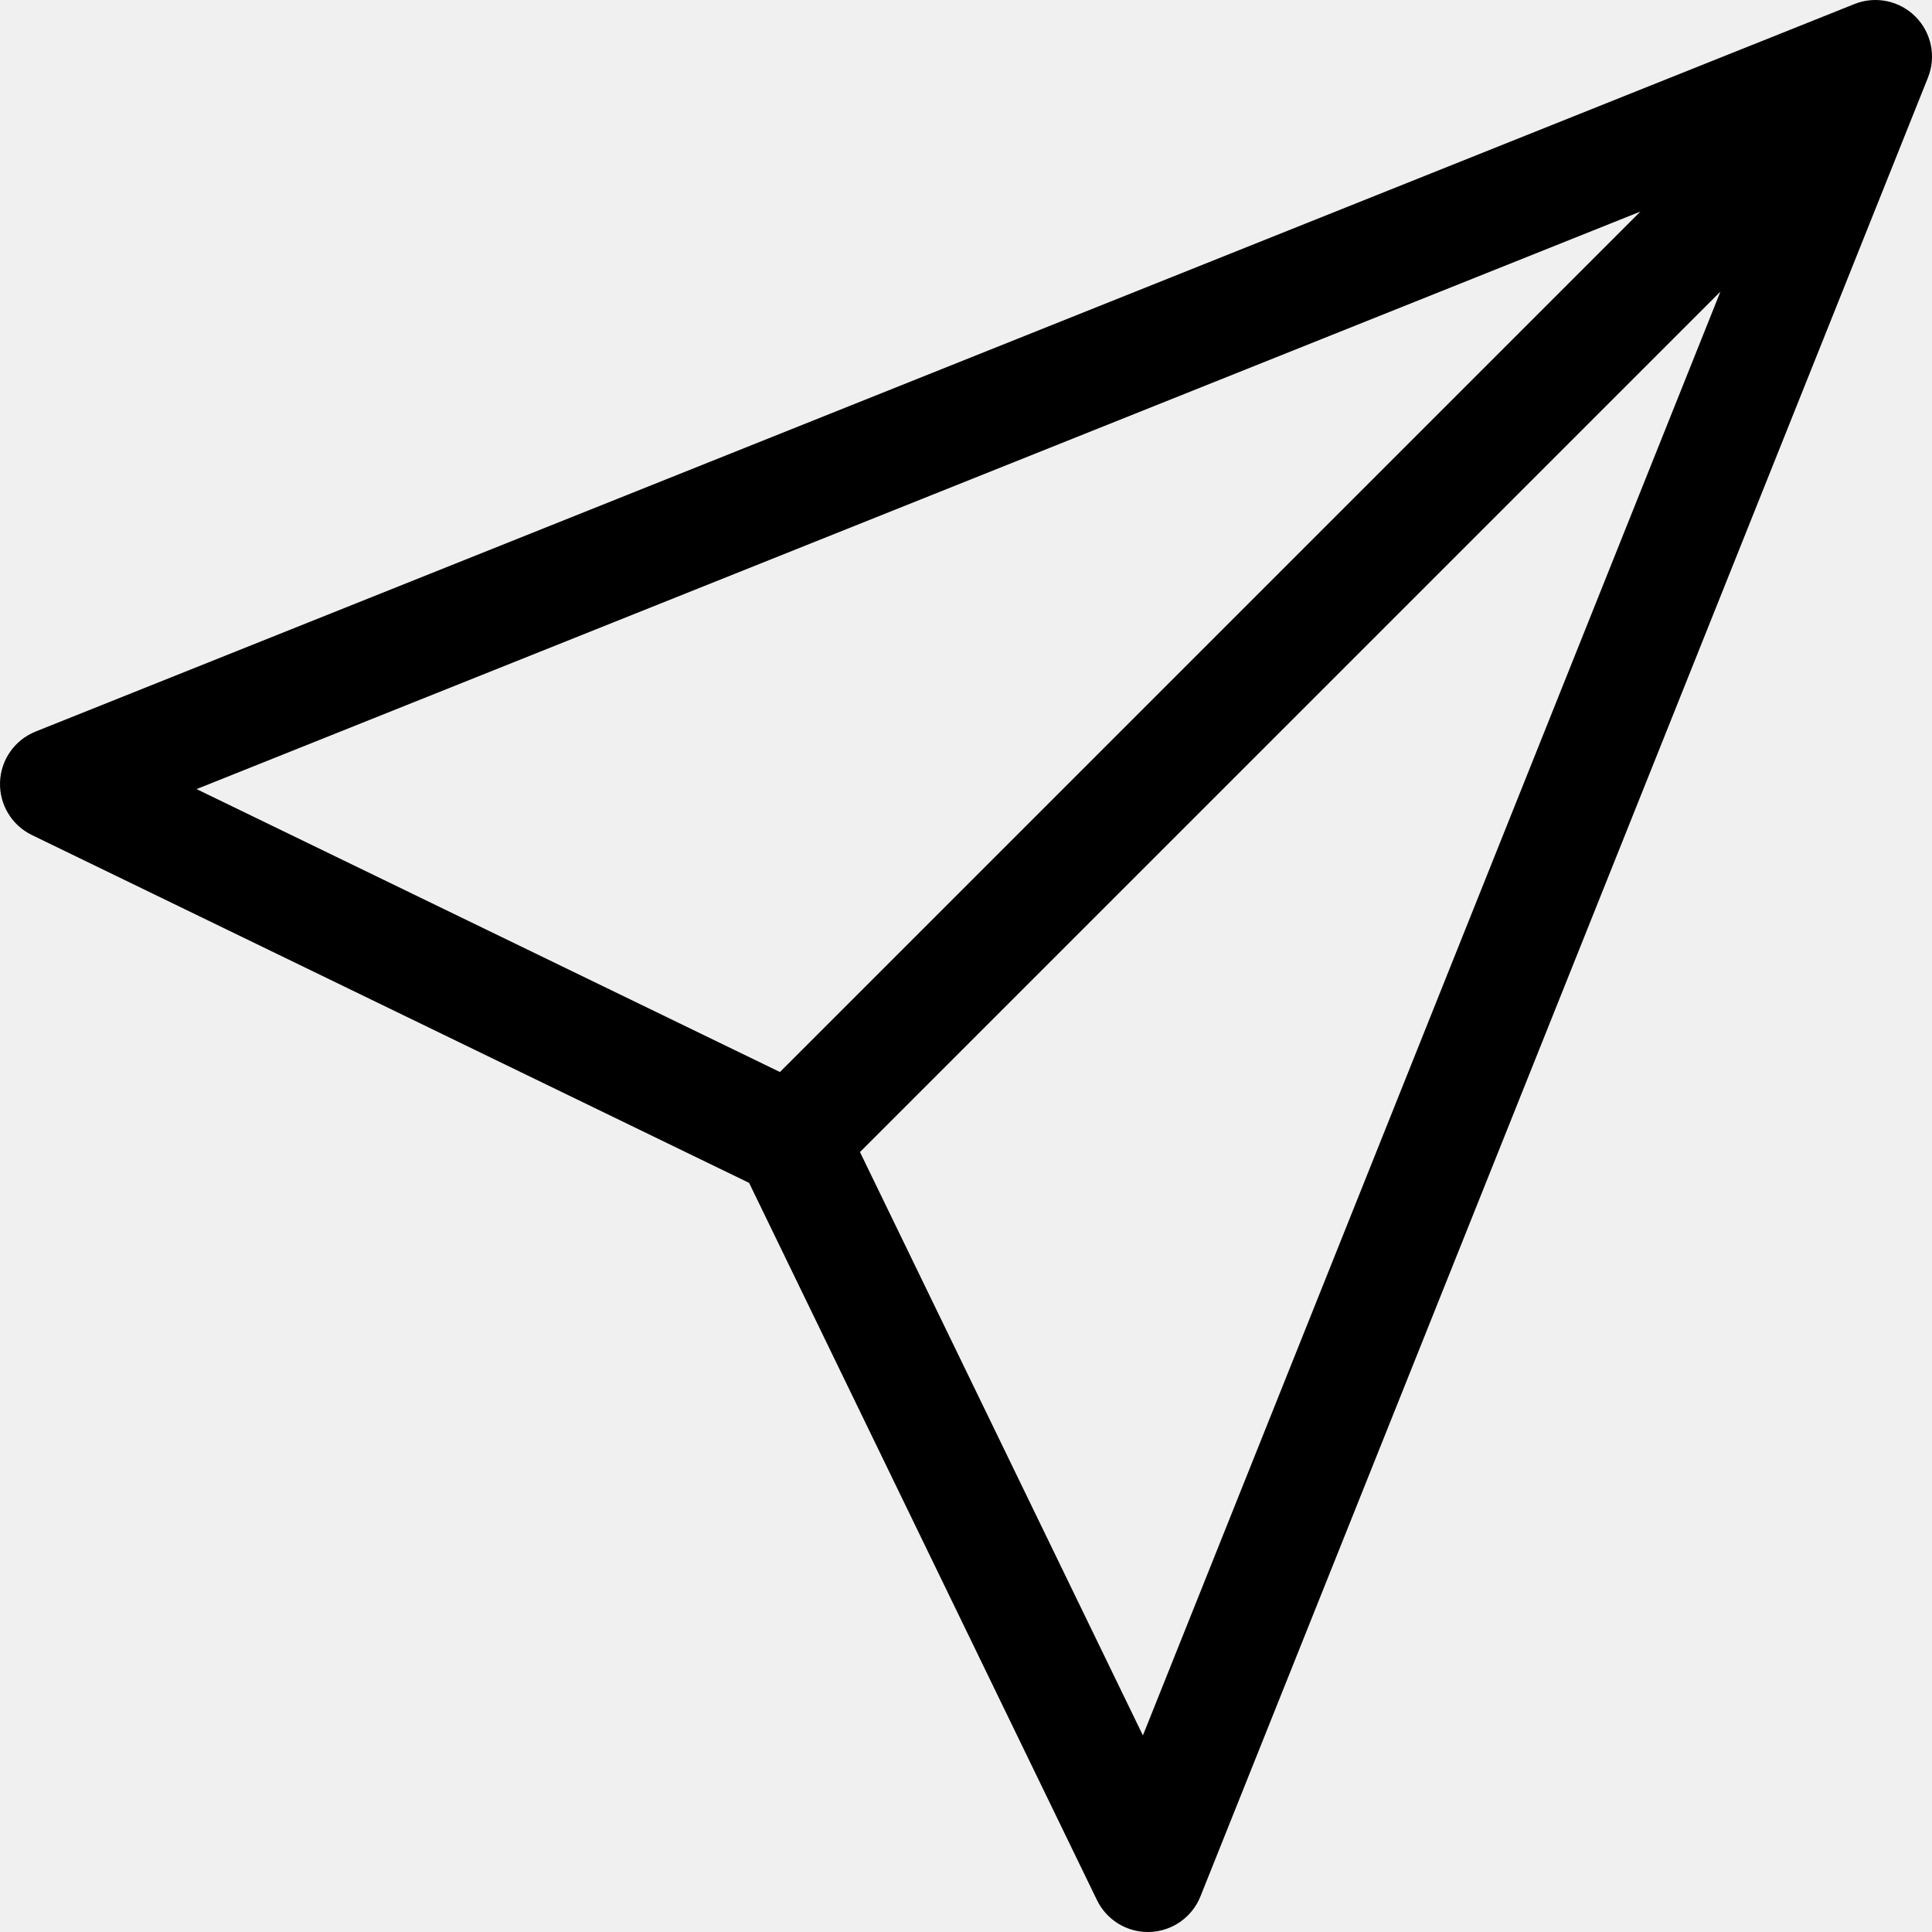
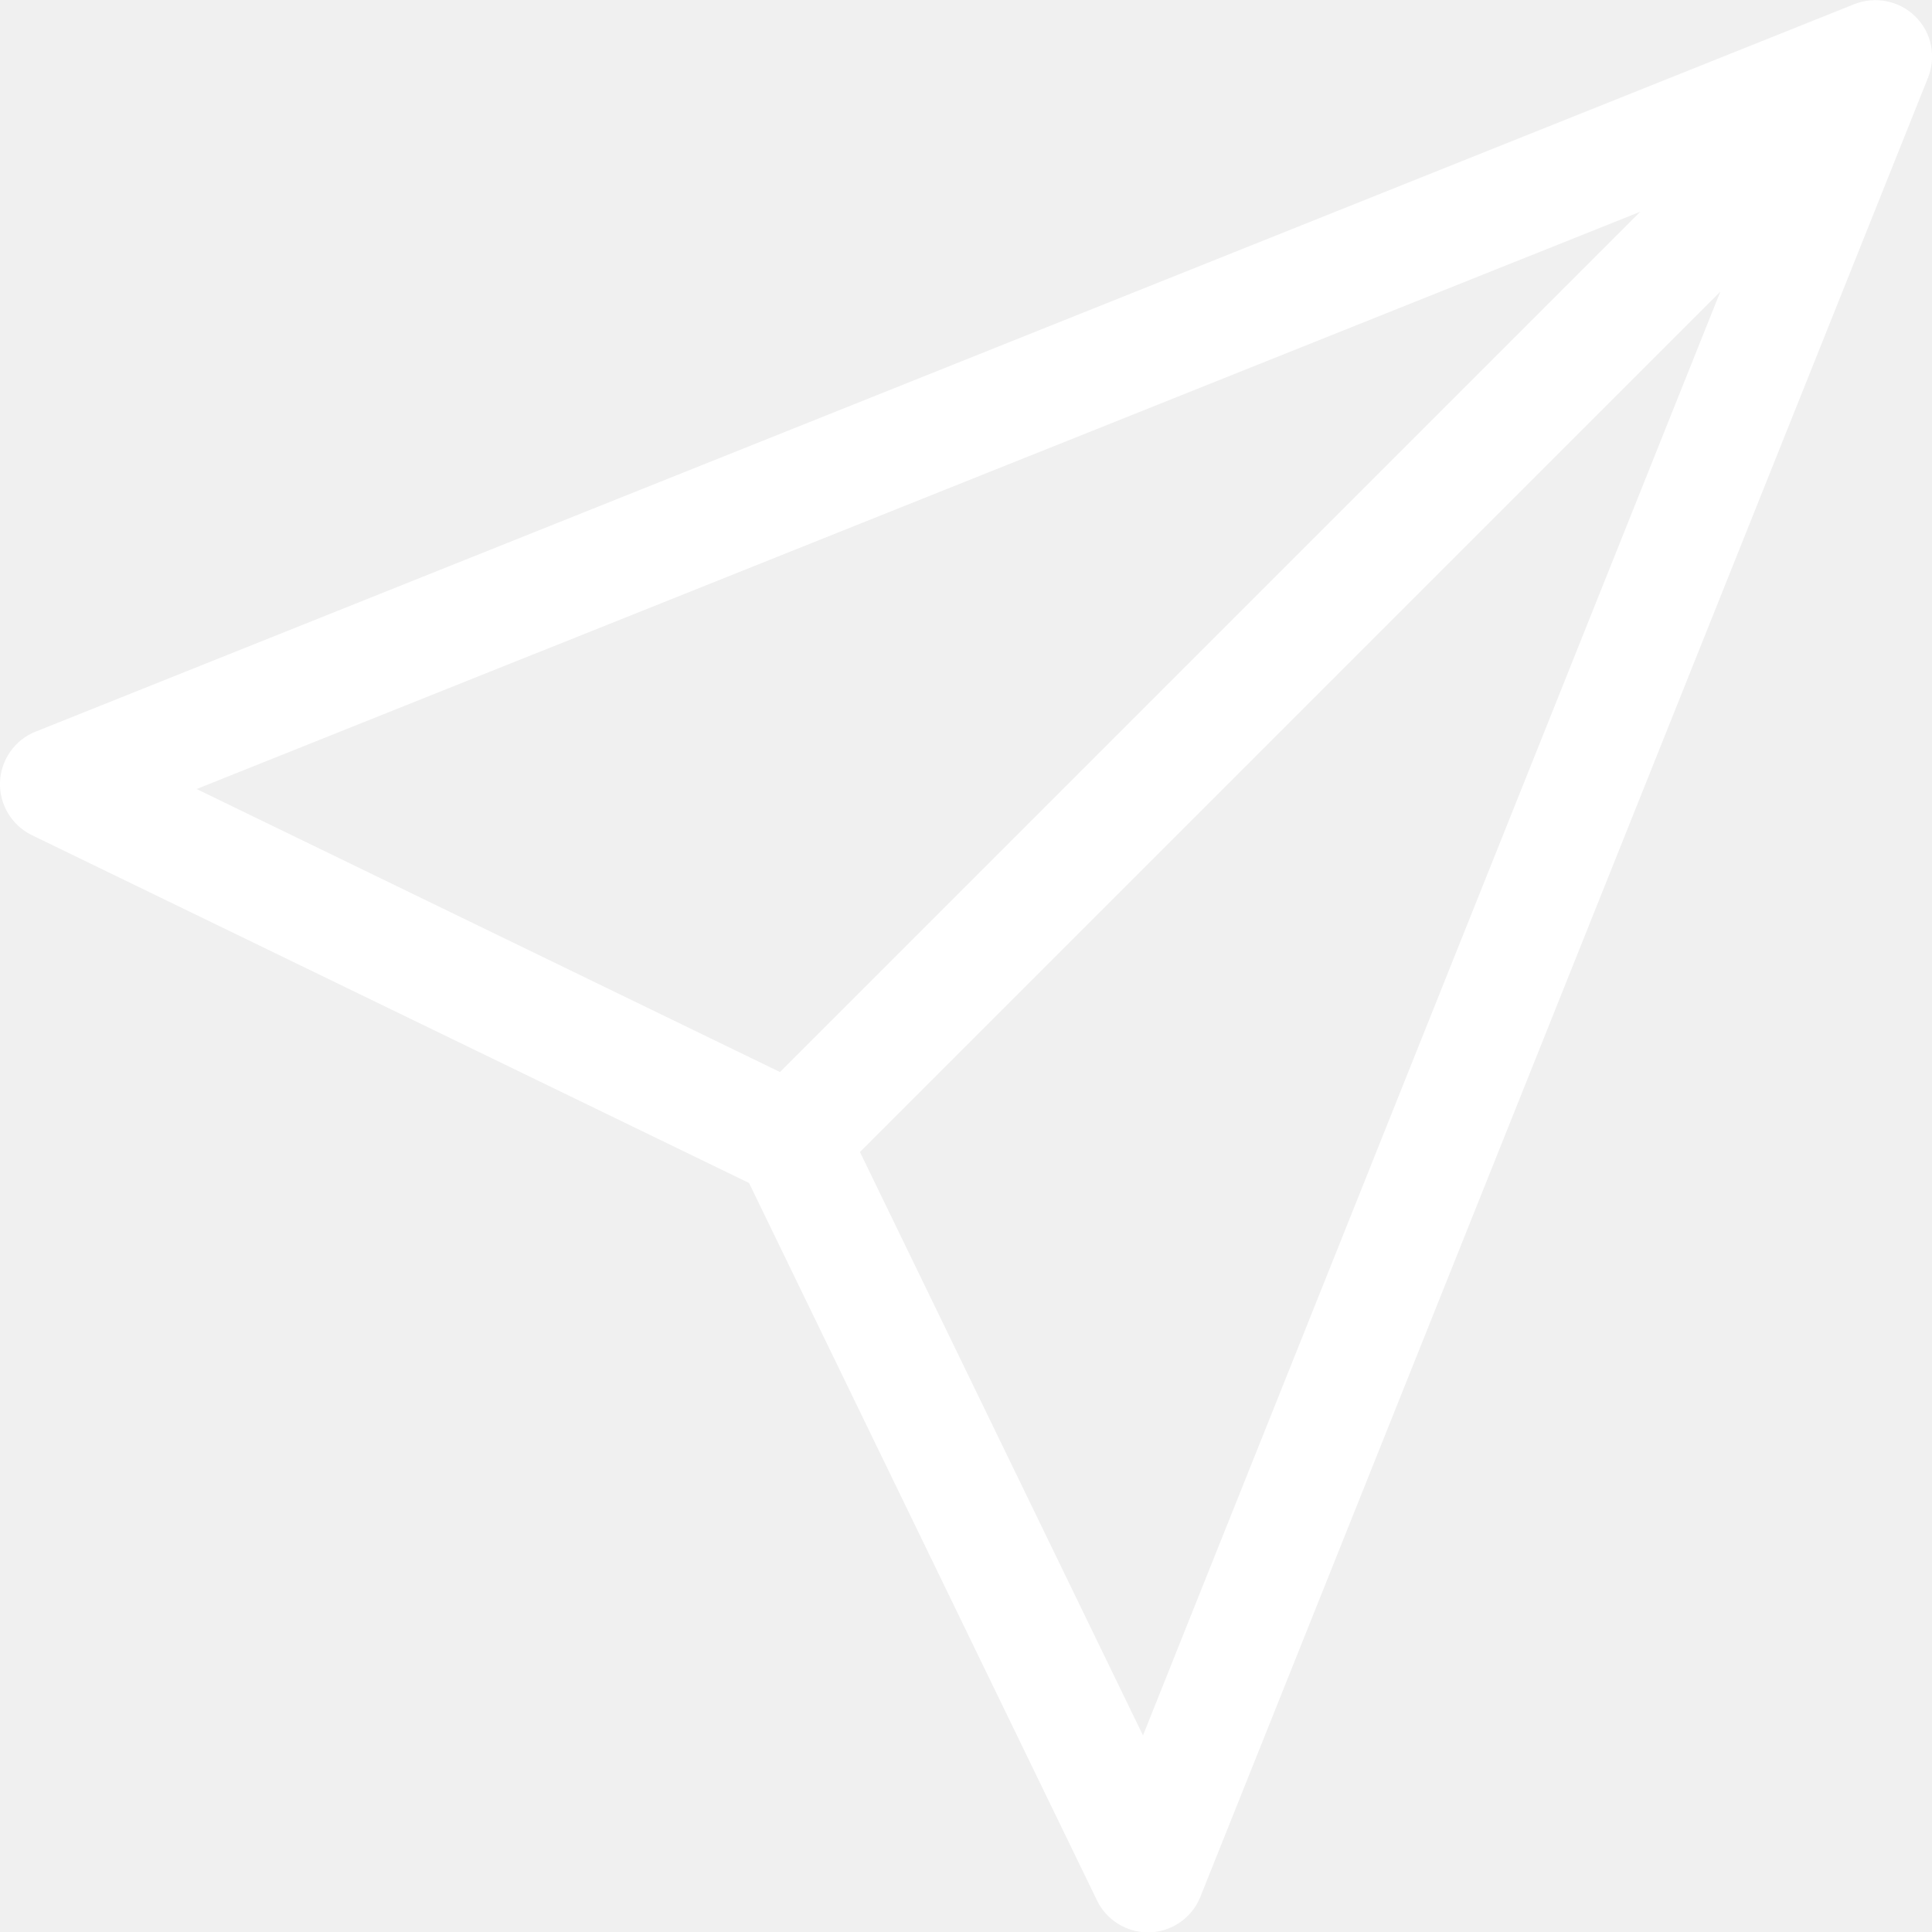
- <svg xmlns="http://www.w3.org/2000/svg" version="1.1" id="Capa_1" x="0px" y="0px" viewBox="0 0 512.001 512.001" style="enable-background:new 0 0 512.001 512.001;" xml:space="preserve">
+ <svg xmlns="http://www.w3.org/2000/svg" version="1.1" id="Capa_1" x="0px" y="0px" viewBox="0 0 512 512" style="enable-background:new 0 0 512 512;" xml:space="preserve">
+   <style type="text/css">
+ 	.st0{fill:#FFFFFF;}
+ </style>
  <g>
    <g>
-       <path d="M507.608,4.395c-4.243-4.244-10.609-5.549-16.177-3.321L9.43,193.872c-5.515,2.206-9.208,7.458-9.42,13.395    c-0.211,5.936,3.101,11.437,8.445,14.029l190.068,92.181l92.182,190.068c2.514,5.184,7.764,8.455,13.493,8.455    c0.178,0,0.357-0.003,0.536-0.01c5.935-0.211,11.189-3.904,13.394-9.419l192.8-481.998    C513.156,15.001,511.851,8.638,507.608,4.395z M52.094,209.118L434.72,56.069L206.691,284.096L52.094,209.118z M302.883,459.907    l-74.979-154.599l228.03-228.027L302.883,459.907z" />
+       <path class="st0" d="M507.6,4.4c-4.2-4.2-10.6-5.5-16.2-3.3L9.4,193.9c-5.5,2.2-9.2,7.5-9.4,13.4c-0.2,5.9,3.1,11.4,8.4,14    l190.1,92.2l92.2,190.1c2.5,5.2,7.8,8.5,13.5,8.5c0.2,0,0.4,0,0.5,0c5.9-0.2,11.2-3.9,13.4-9.4l192.8-482    C513.2,15,511.9,8.6,507.6,4.4z M52.1,209.1l382.6-153l-228,228L52.1,209.1z M302.9,459.9l-75-154.6l228-228L302.9,459.9z" />
    </g>
  </g>
-   <g>
- </g>
-   <g>
- </g>
-   <g>
- </g>
-   <g>
- </g>
-   <g>
- </g>
-   <g>
- </g>
-   <g>
- </g>
-   <g>
- </g>
-   <g>
- </g>
-   <g>
- </g>
-   <g>
- </g>
-   <g>
- </g>
-   <g>
- </g>
-   <g>
- </g>
-   <g>
- </g>
</svg>
